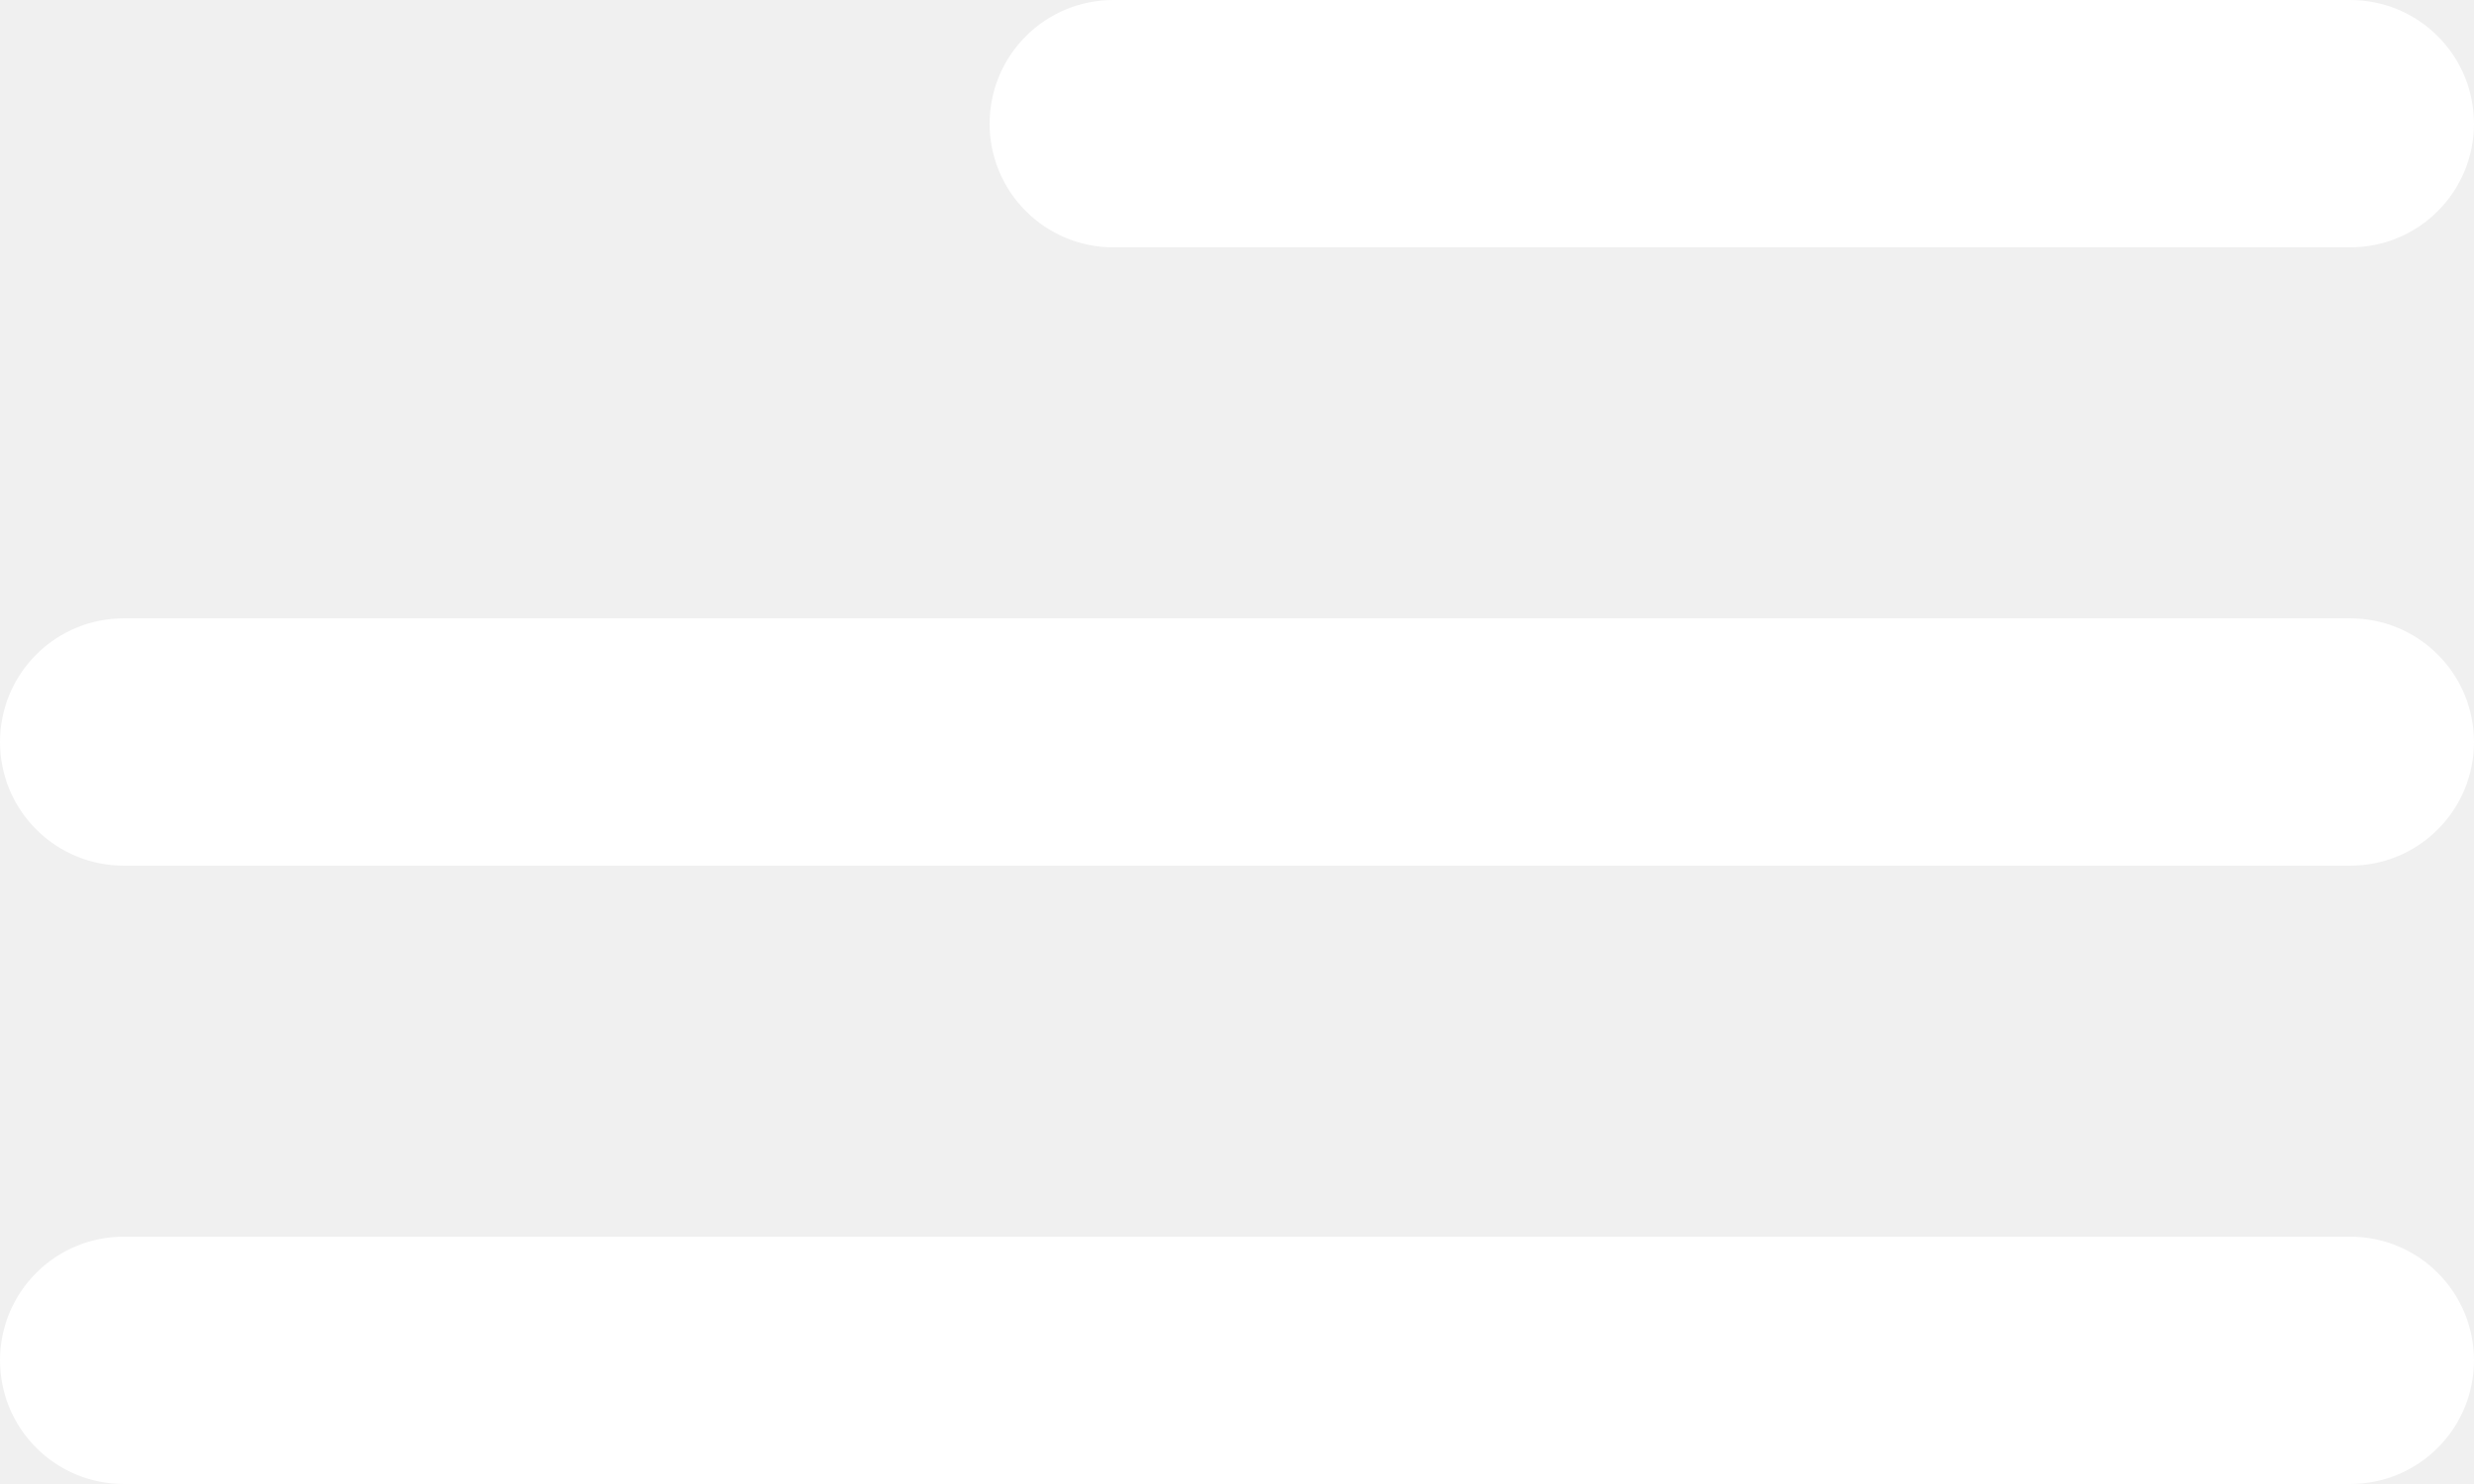
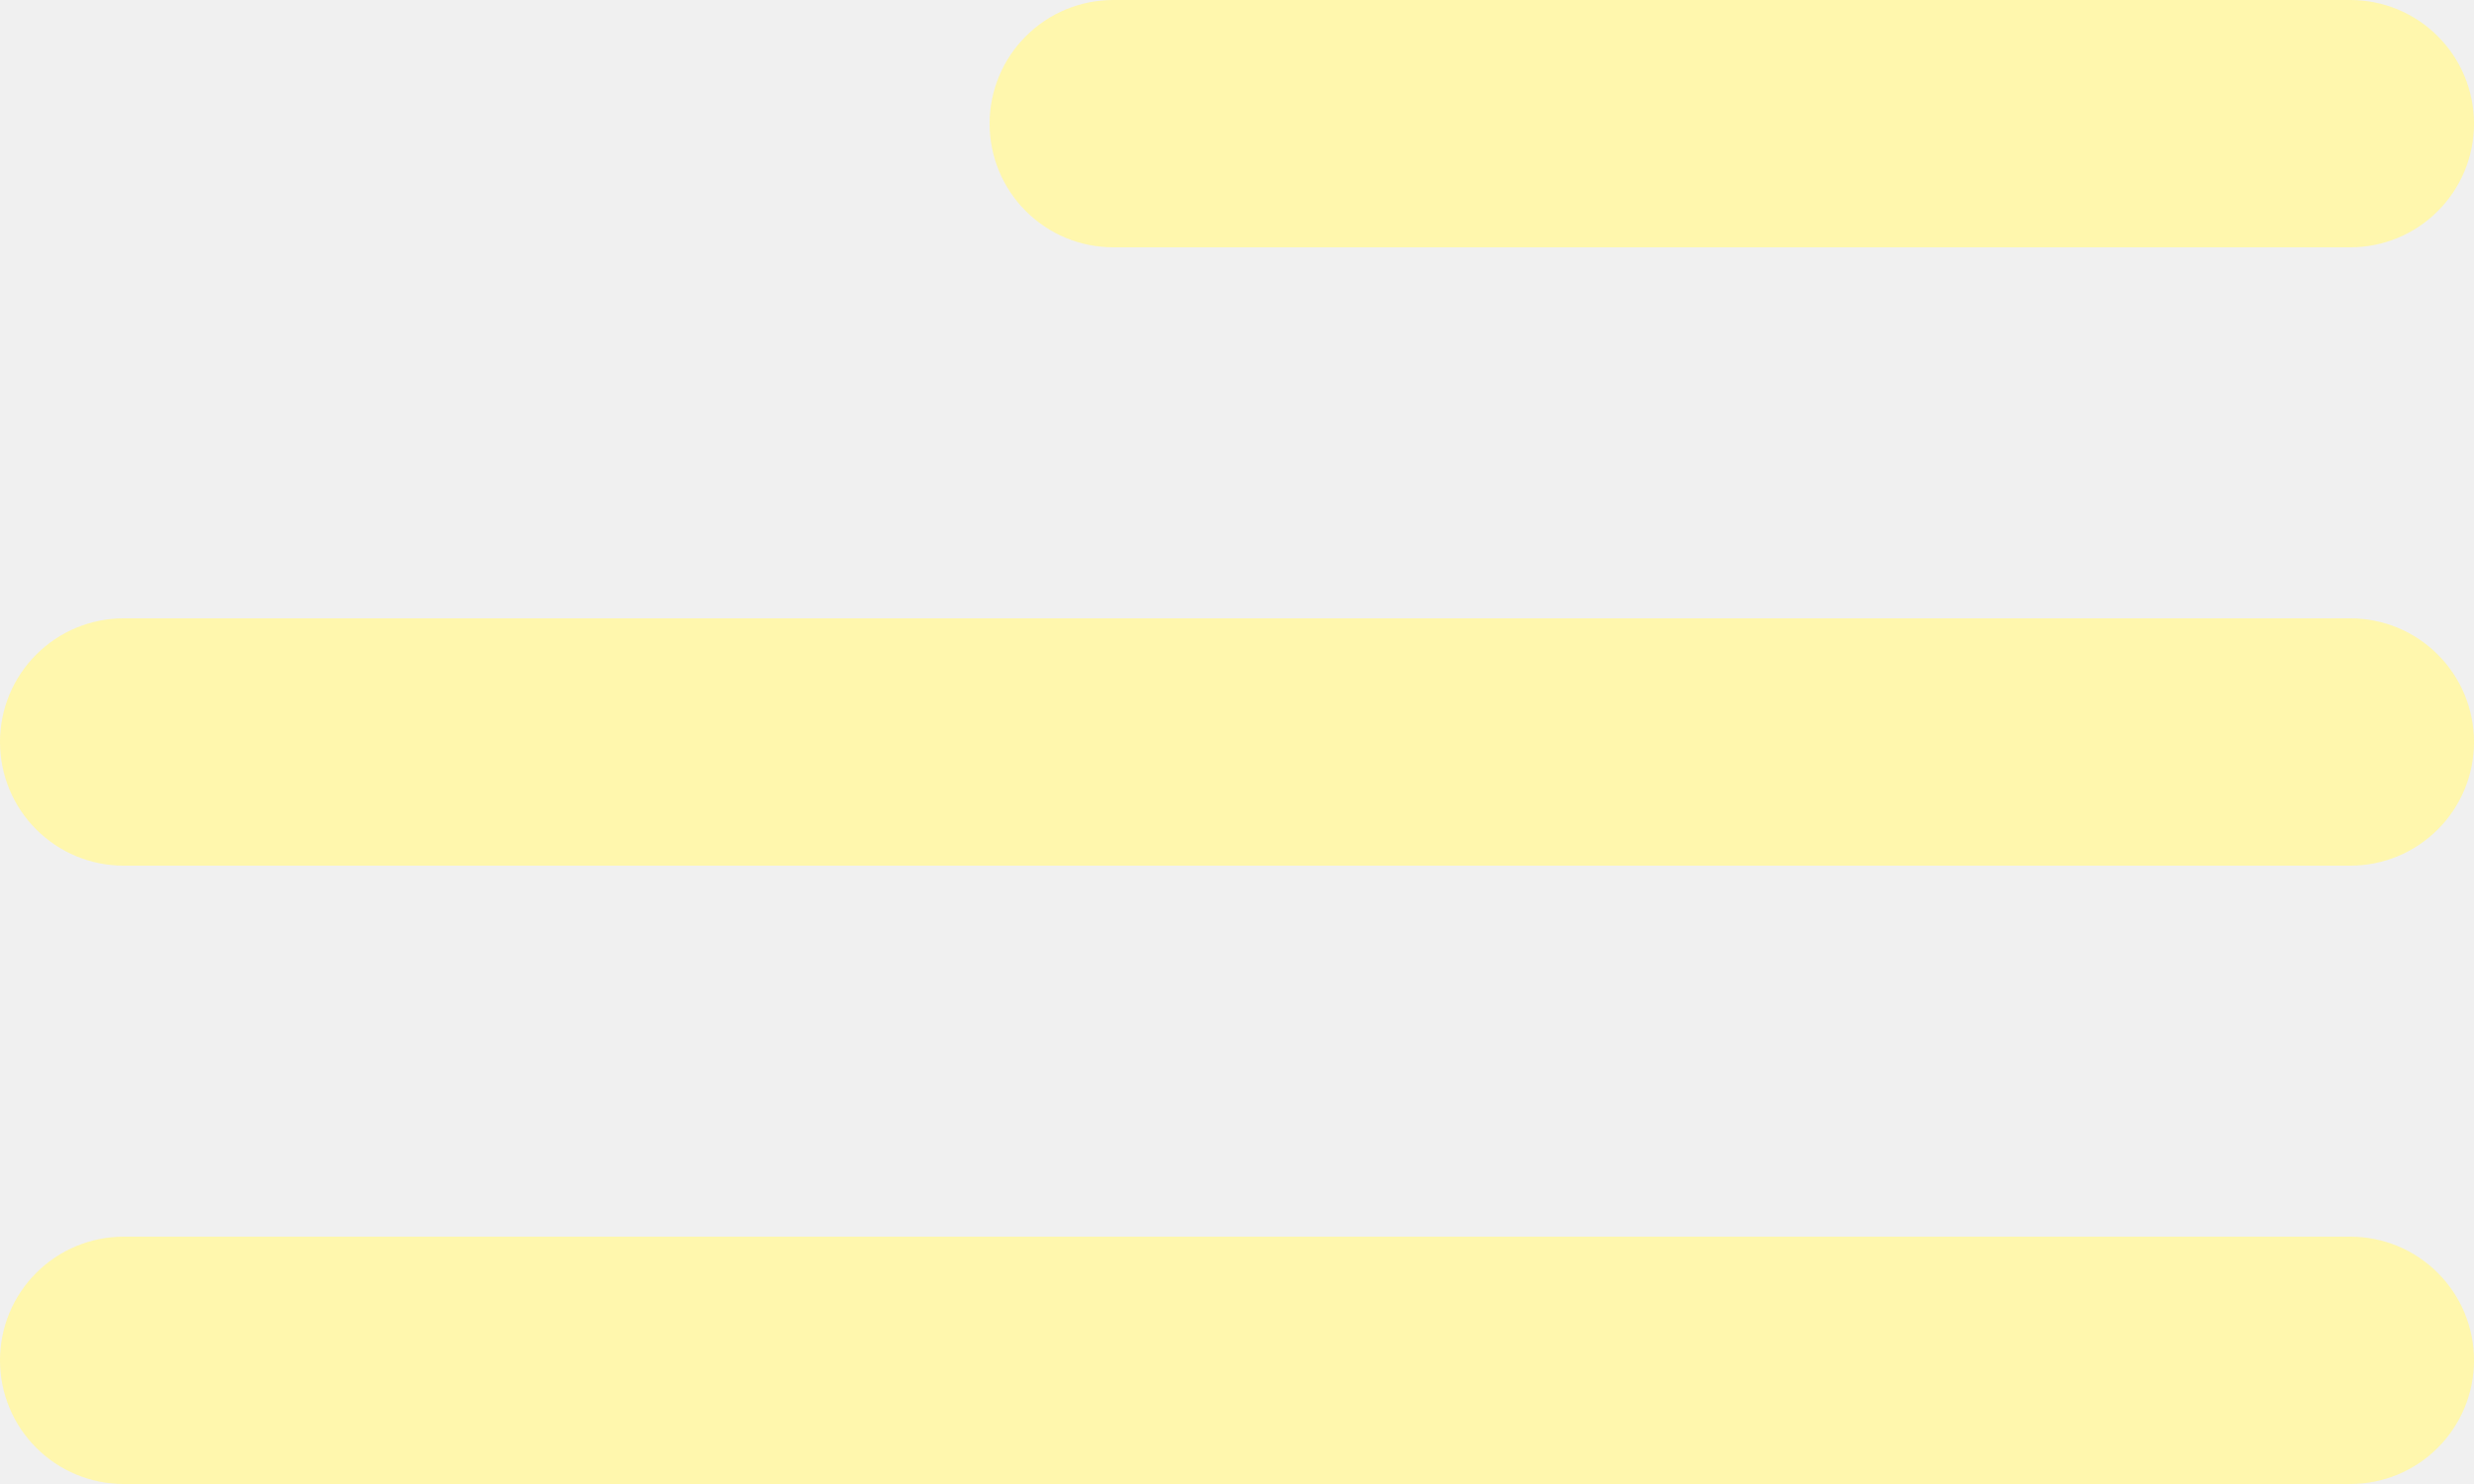
<svg xmlns="http://www.w3.org/2000/svg" width="20" height="12" viewBox="0 0 20 12" fill="#FFF">
-   <path d="M9 2L19 2C19.265 2 19.52 1.895 19.707 1.707C19.895 1.52 20 1.265 20 1C20 0.735 19.895 0.48 19.707 0.293C19.52 0.105 19.265 0 19 0L9 0C8.735 0 8.48 0.105 8.293 0.293C8.105 0.48 8 0.735 8 1C8 1.265 8.105 1.52 8.293 1.707C8.48 1.895 8.735 2 9 2ZM19 10L1 10C0.735 10 0.48 10.105 0.293 10.293C0.105 10.48 0 10.735 0 11C0 11.265 0.105 11.52 0.293 11.707C0.48 11.895 0.735 12 1 12L19 12C19.265 12 19.52 11.895 19.707 11.707C19.895 11.52 20 11.265 20 11C20 10.735 19.895 10.48 19.707 10.293C19.52 10.105 19.265 10 19 10V10ZM1 7L19 7C19.265 7 19.52 6.895 19.707 6.707C19.895 6.52 20 6.265 20 6C20 5.735 19.895 5.48 19.707 5.293C19.52 5.105 19.265 5 19 5L1 5C0.735 5 0.48 5.105 0.293 5.293C0.105 5.48 0 5.735 0 6C0 6.265 0.105 6.52 0.293 6.707C0.48 6.895 0.735 7 1 7Z" fill="#FFFFFF" />
+   <path d="M9 2L19 2C19.265 2 19.52 1.895 19.707 1.707C19.895 1.52 20 1.265 20 1C20 0.735 19.895 0.48 19.707 0.293C19.52 0.105 19.265 0 19 0L9 0C8.735 0 8.48 0.105 8.293 0.293C8.105 0.48 8 0.735 8 1C8 1.265 8.105 1.52 8.293 1.707C8.48 1.895 8.735 2 9 2ZM19 10L1 10C0.735 10 0.48 10.105 0.293 10.293C0.105 10.48 0 10.735 0 11C0 11.265 0.105 11.52 0.293 11.707C0.48 11.895 0.735 12 1 12L19 12C19.265 12 19.52 11.895 19.707 11.707C19.895 11.52 20 11.265 20 11C20 10.735 19.895 10.48 19.707 10.293C19.52 10.105 19.265 10 19 10V10ZM1 7L19 7C19.265 7 19.52 6.895 19.707 6.707C19.895 6.52 20 6.265 20 6C20 5.735 19.895 5.48 19.707 5.293C19.52 5.105 19.265 5 19 5L1 5C0.735 5 0.48 5.105 0.293 5.293C0.105 5.48 0 5.735 0 6C0 6.265 0.105 6.52 0.293 6.707C0.48 6.895 0.735 7 1 7Z" fill="#FFF7AD" />
</svg>
